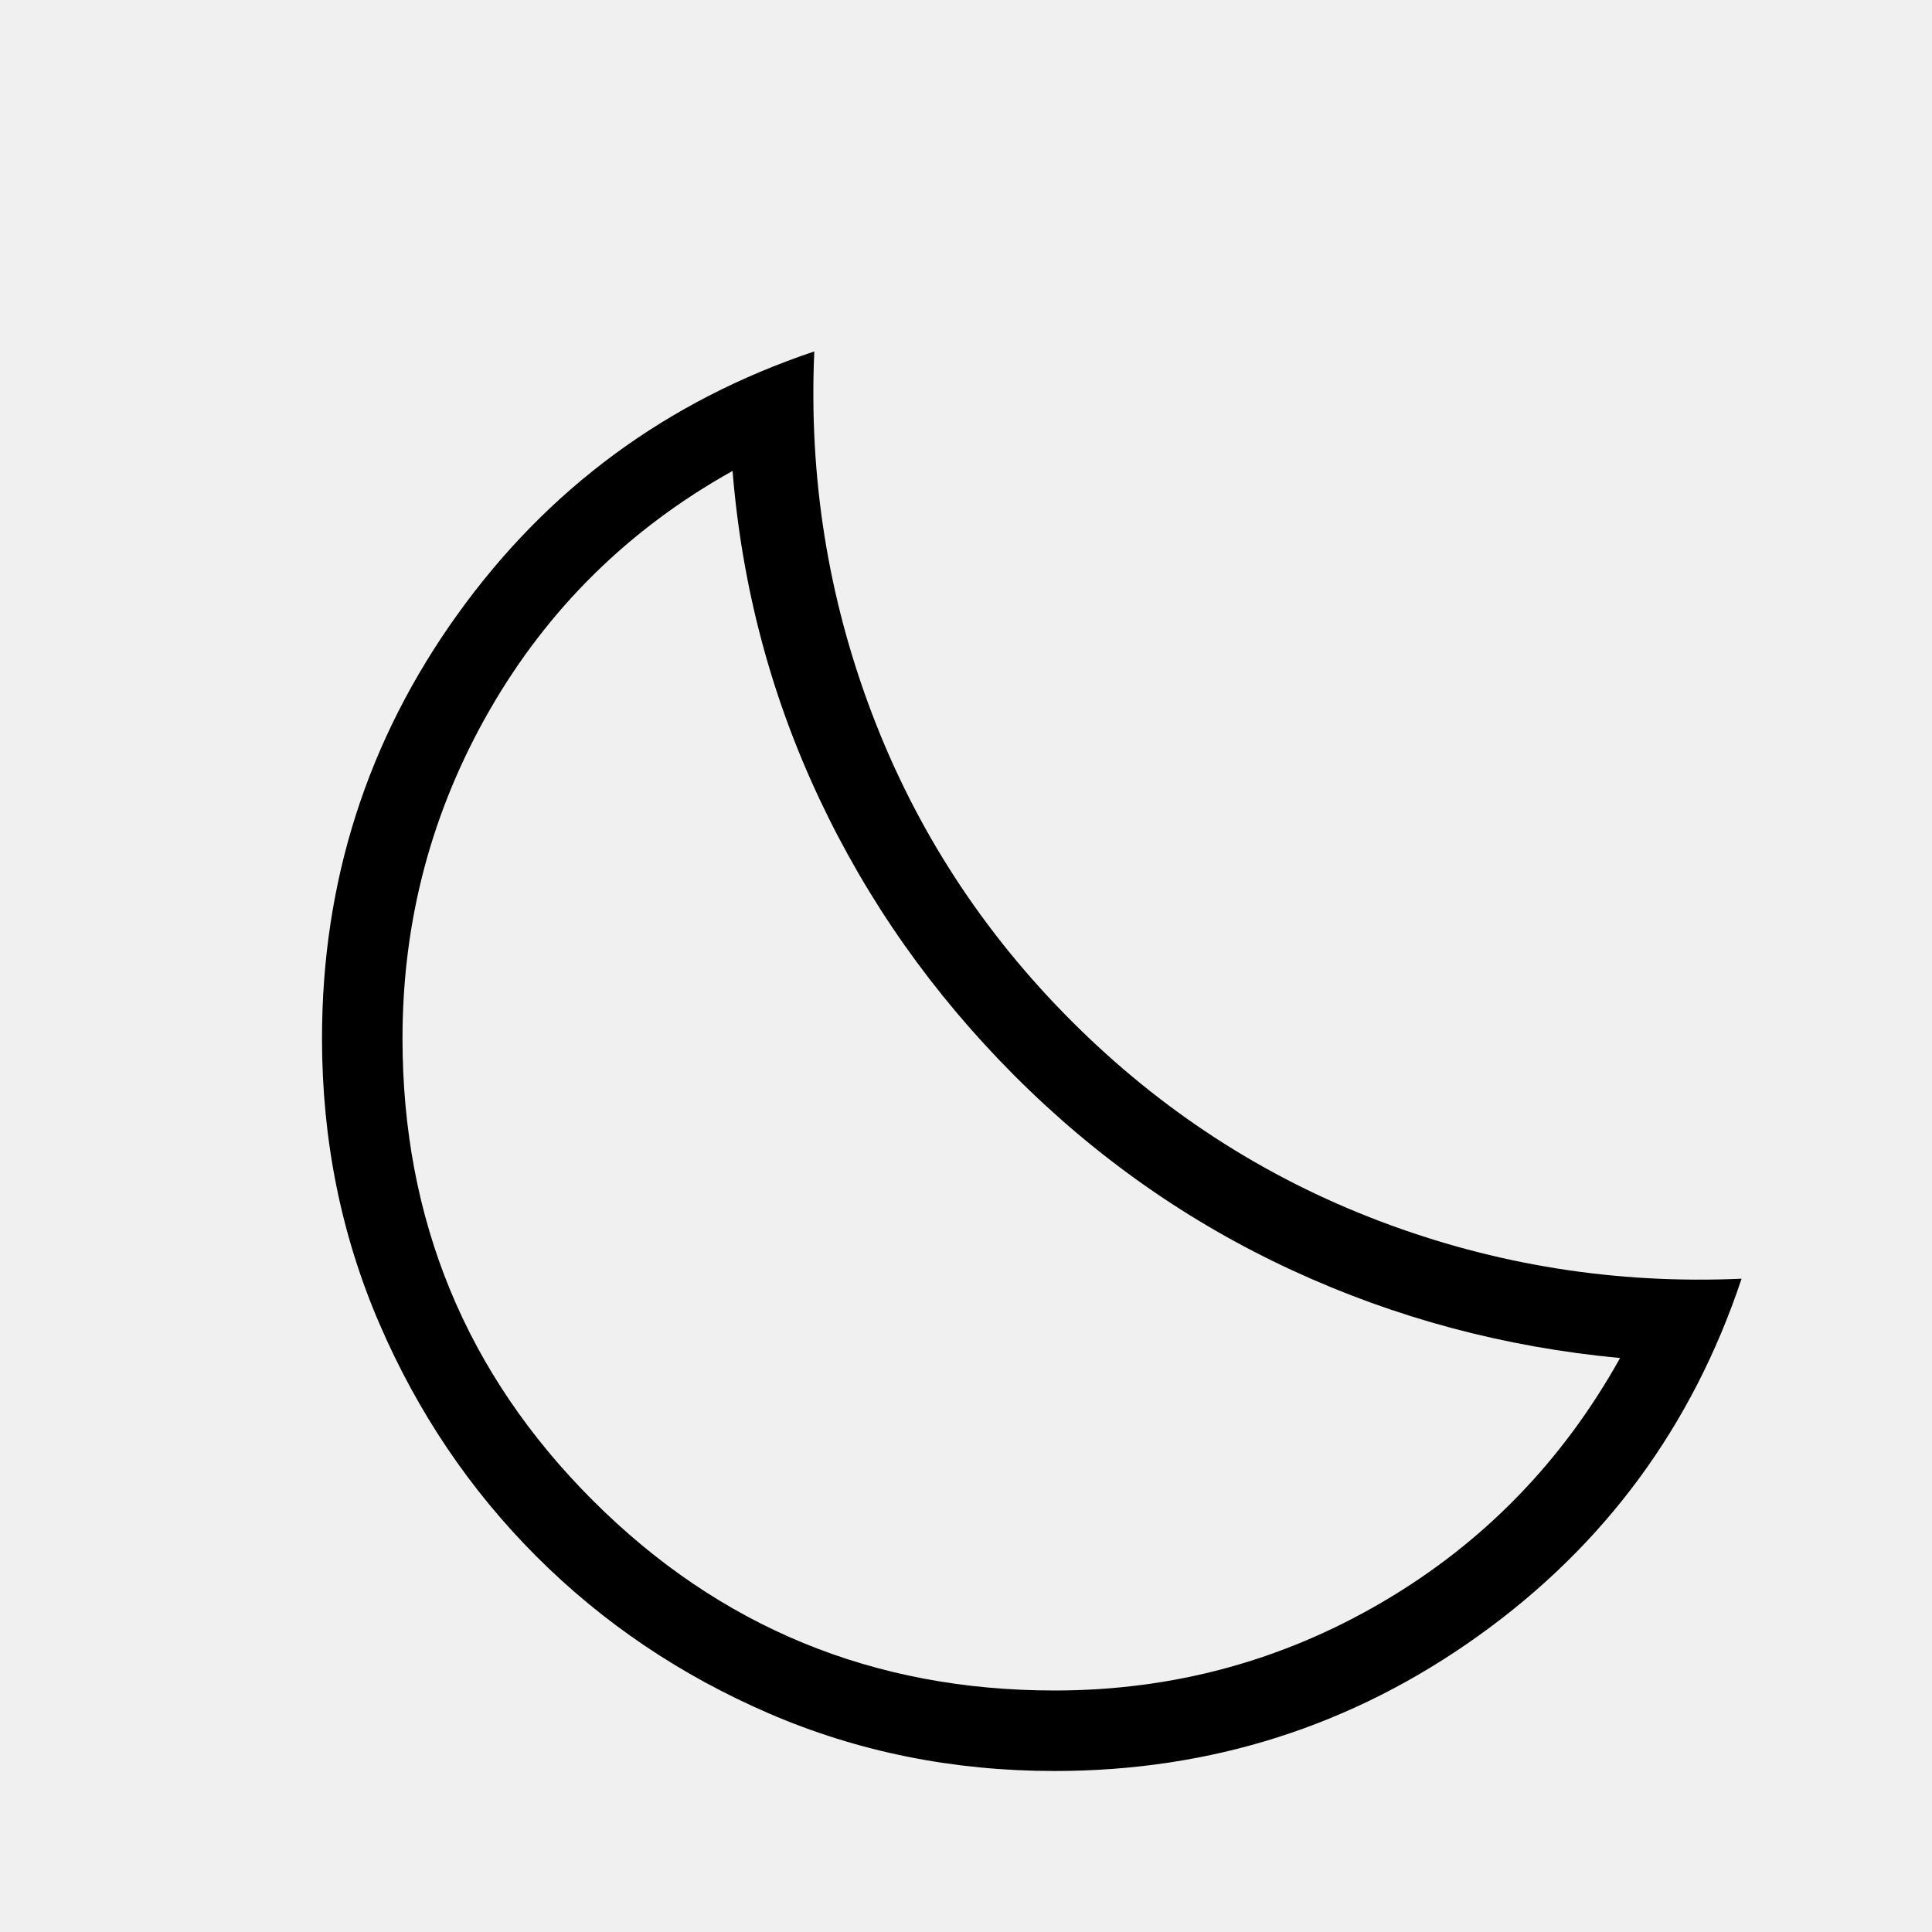
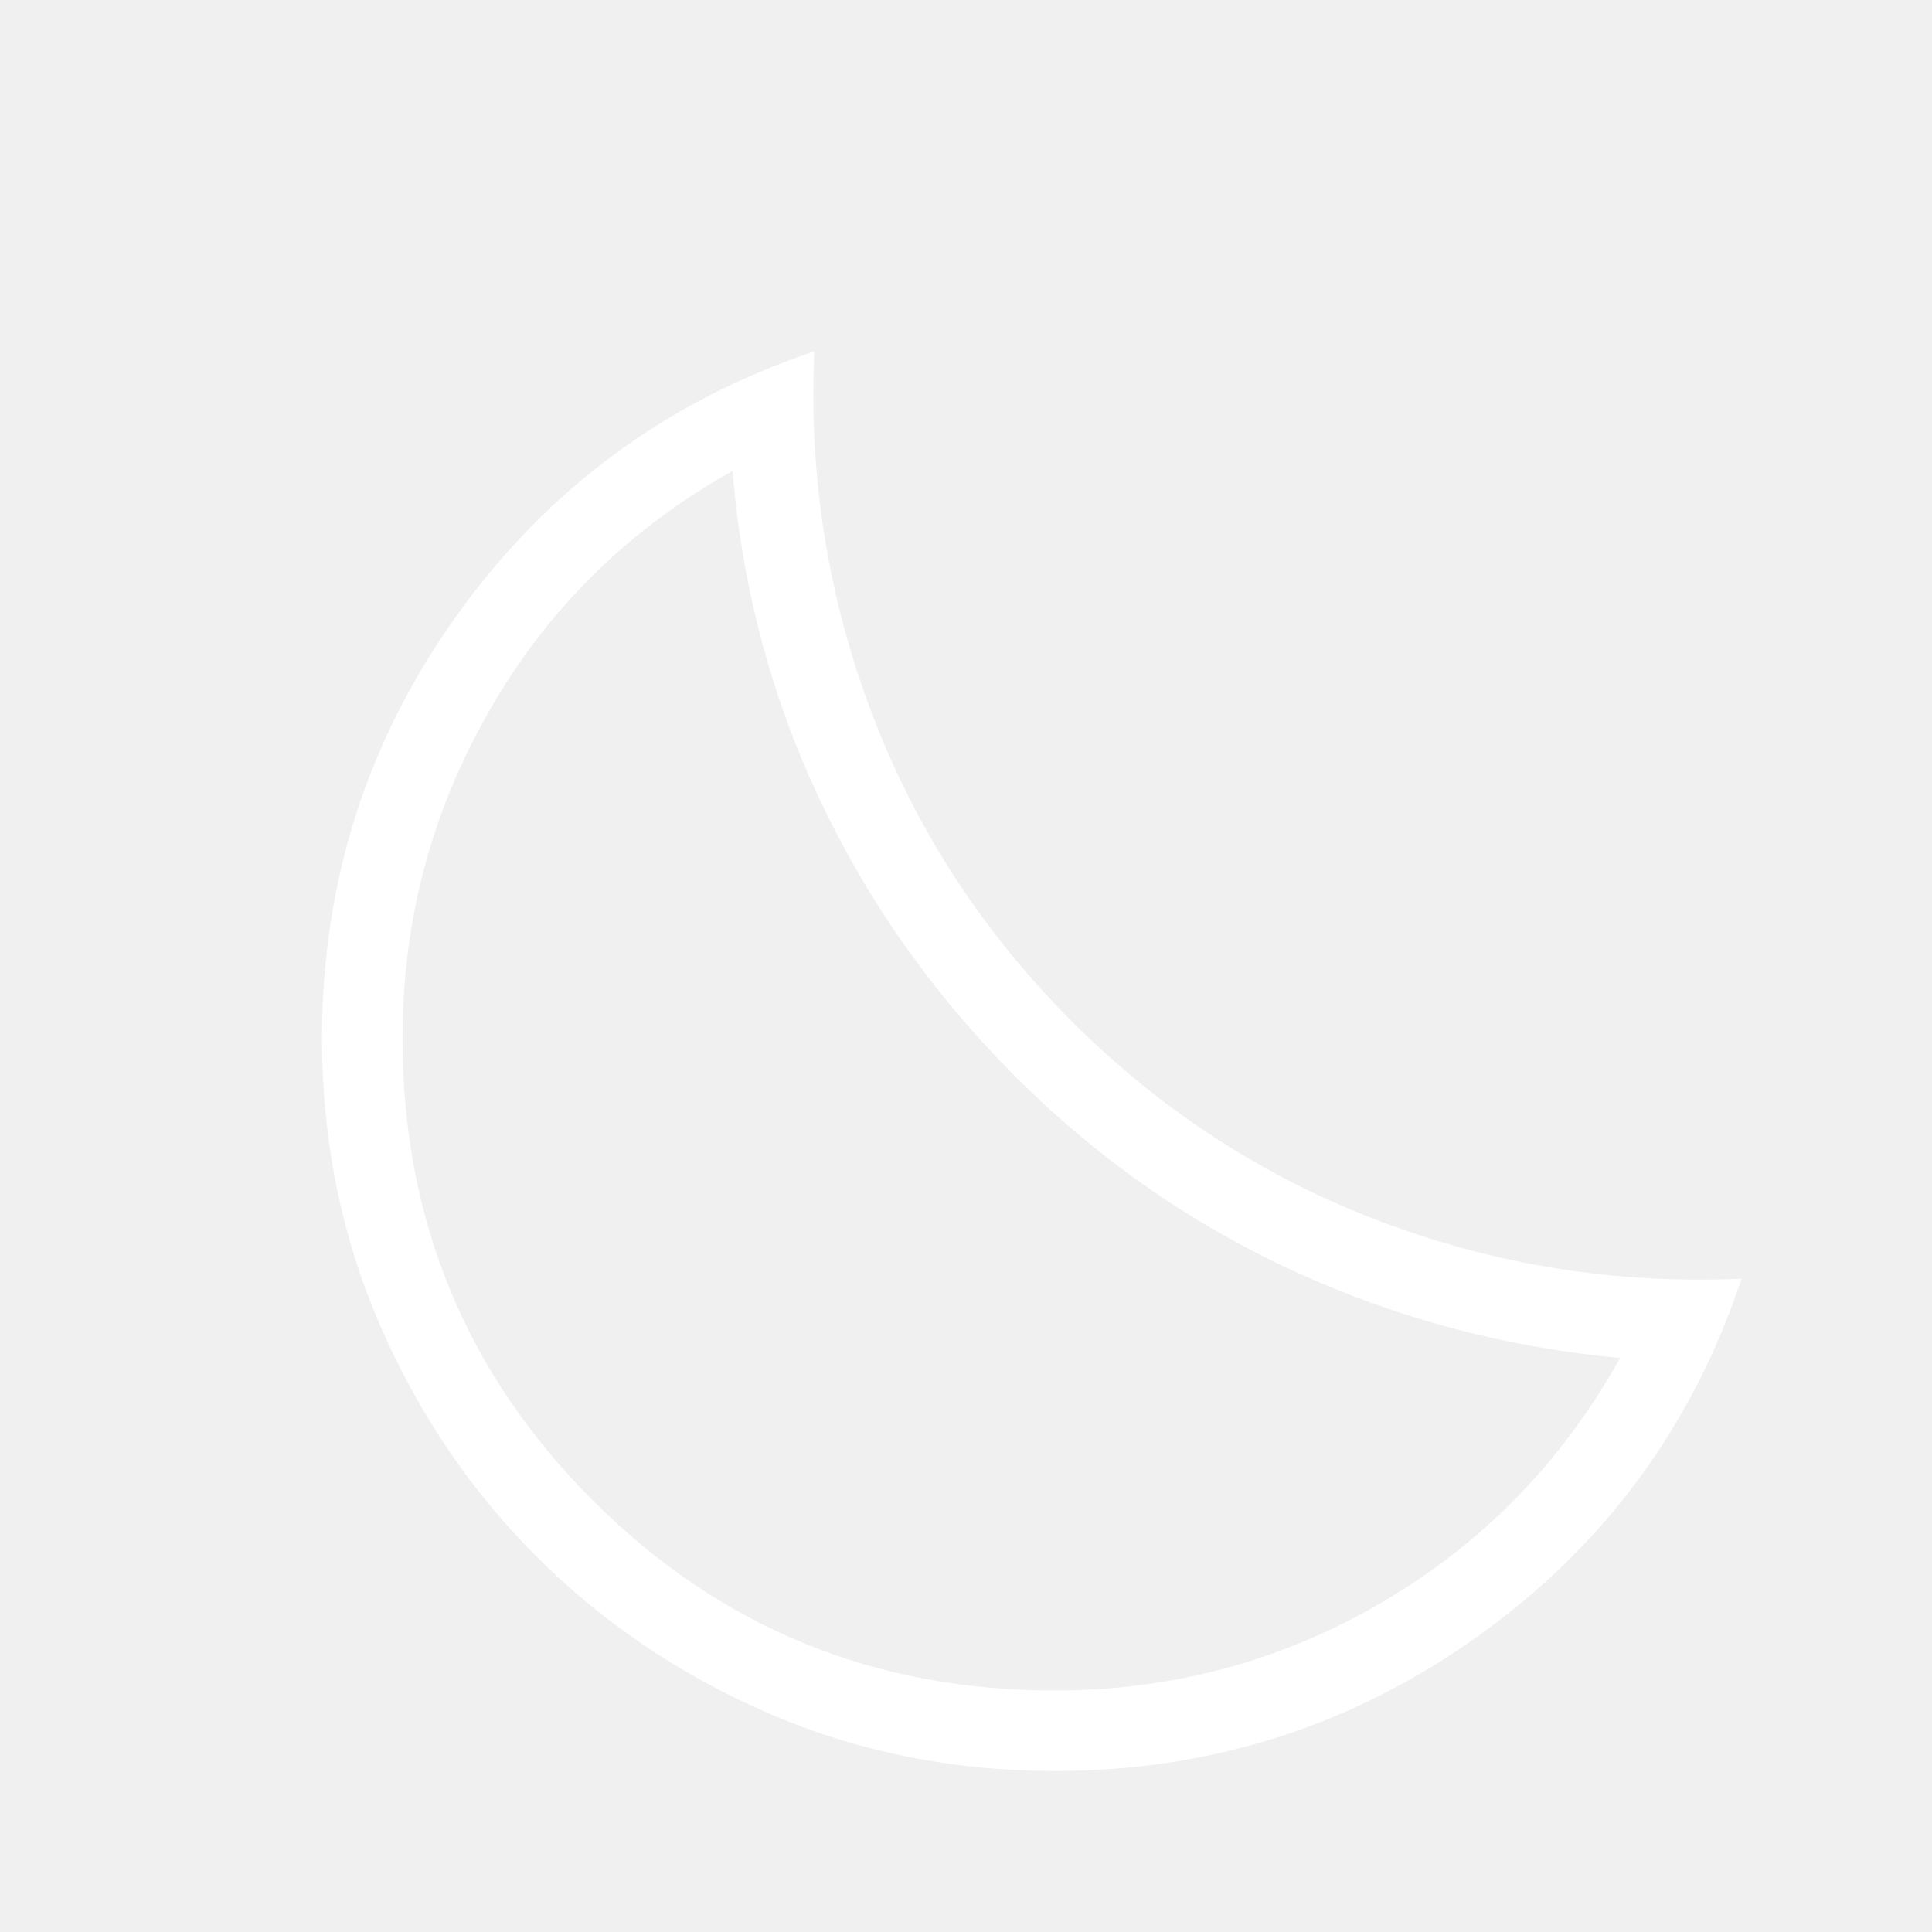
- <svg xmlns="http://www.w3.org/2000/svg" height="25" viewBox="0 -960 960 960" width="25">
+ <svg xmlns="http://www.w3.org/2000/svg" fill="#fff" height="25" viewBox="0 -960 960 960" width="25">
  <path d="M524-80q-75.61 0-141.77-28.54-66.15-28.54-115.65-78.04-49.5-49.5-78.04-115.65Q160-368.39 160-444q0-116.77 67.23-210.58 67.23-93.81 177.39-130.8-4.16 93.61 28.69 180.03 32.84 86.43 99.23 152.81 66.38 66.39 152.81 99.23 86.42 32.85 180.03 28.69-36.76 110.16-130.69 177.39Q640.77-80 524-80Zm0-40q88 0 163-44t118-121.21q-86-8.03-163-43.62-77-35.6-138-96.77-61-61.17-97-137.78Q371-640 364-726q-77 43-120.5 118.5T200-444q0 135 94.5 229.5T524-120Zm-20-305.77Z" />
</svg>
